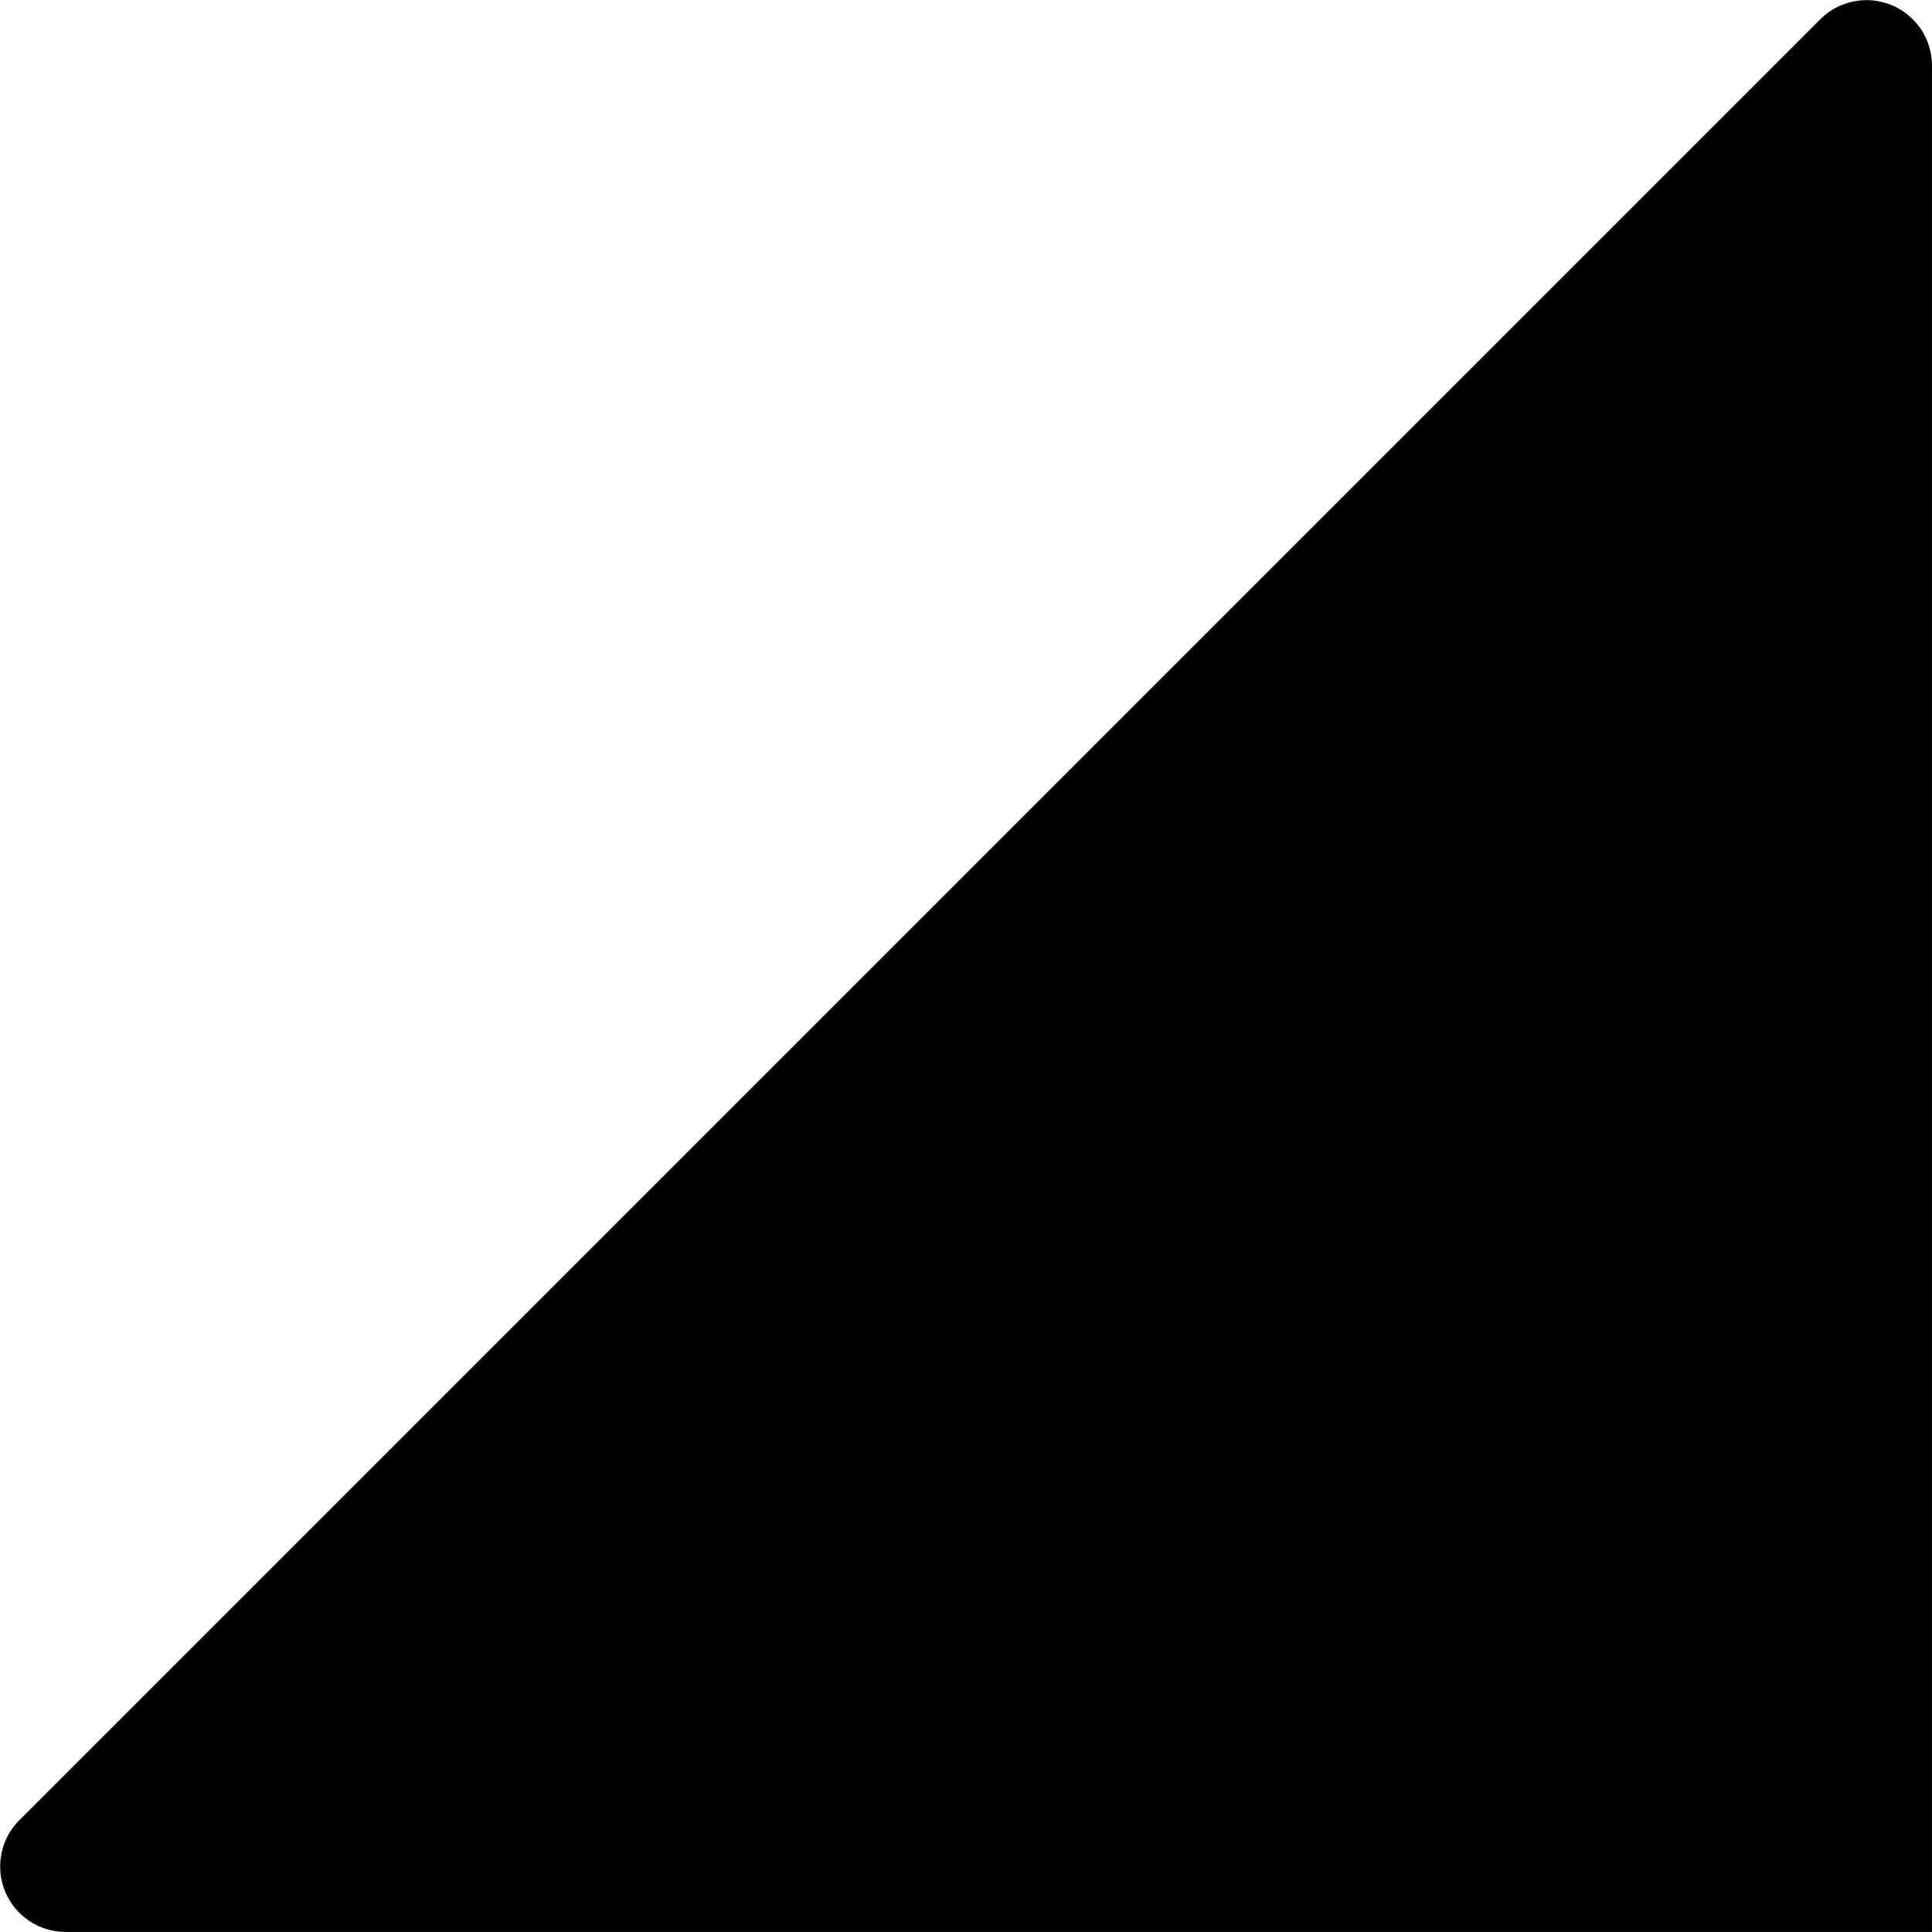
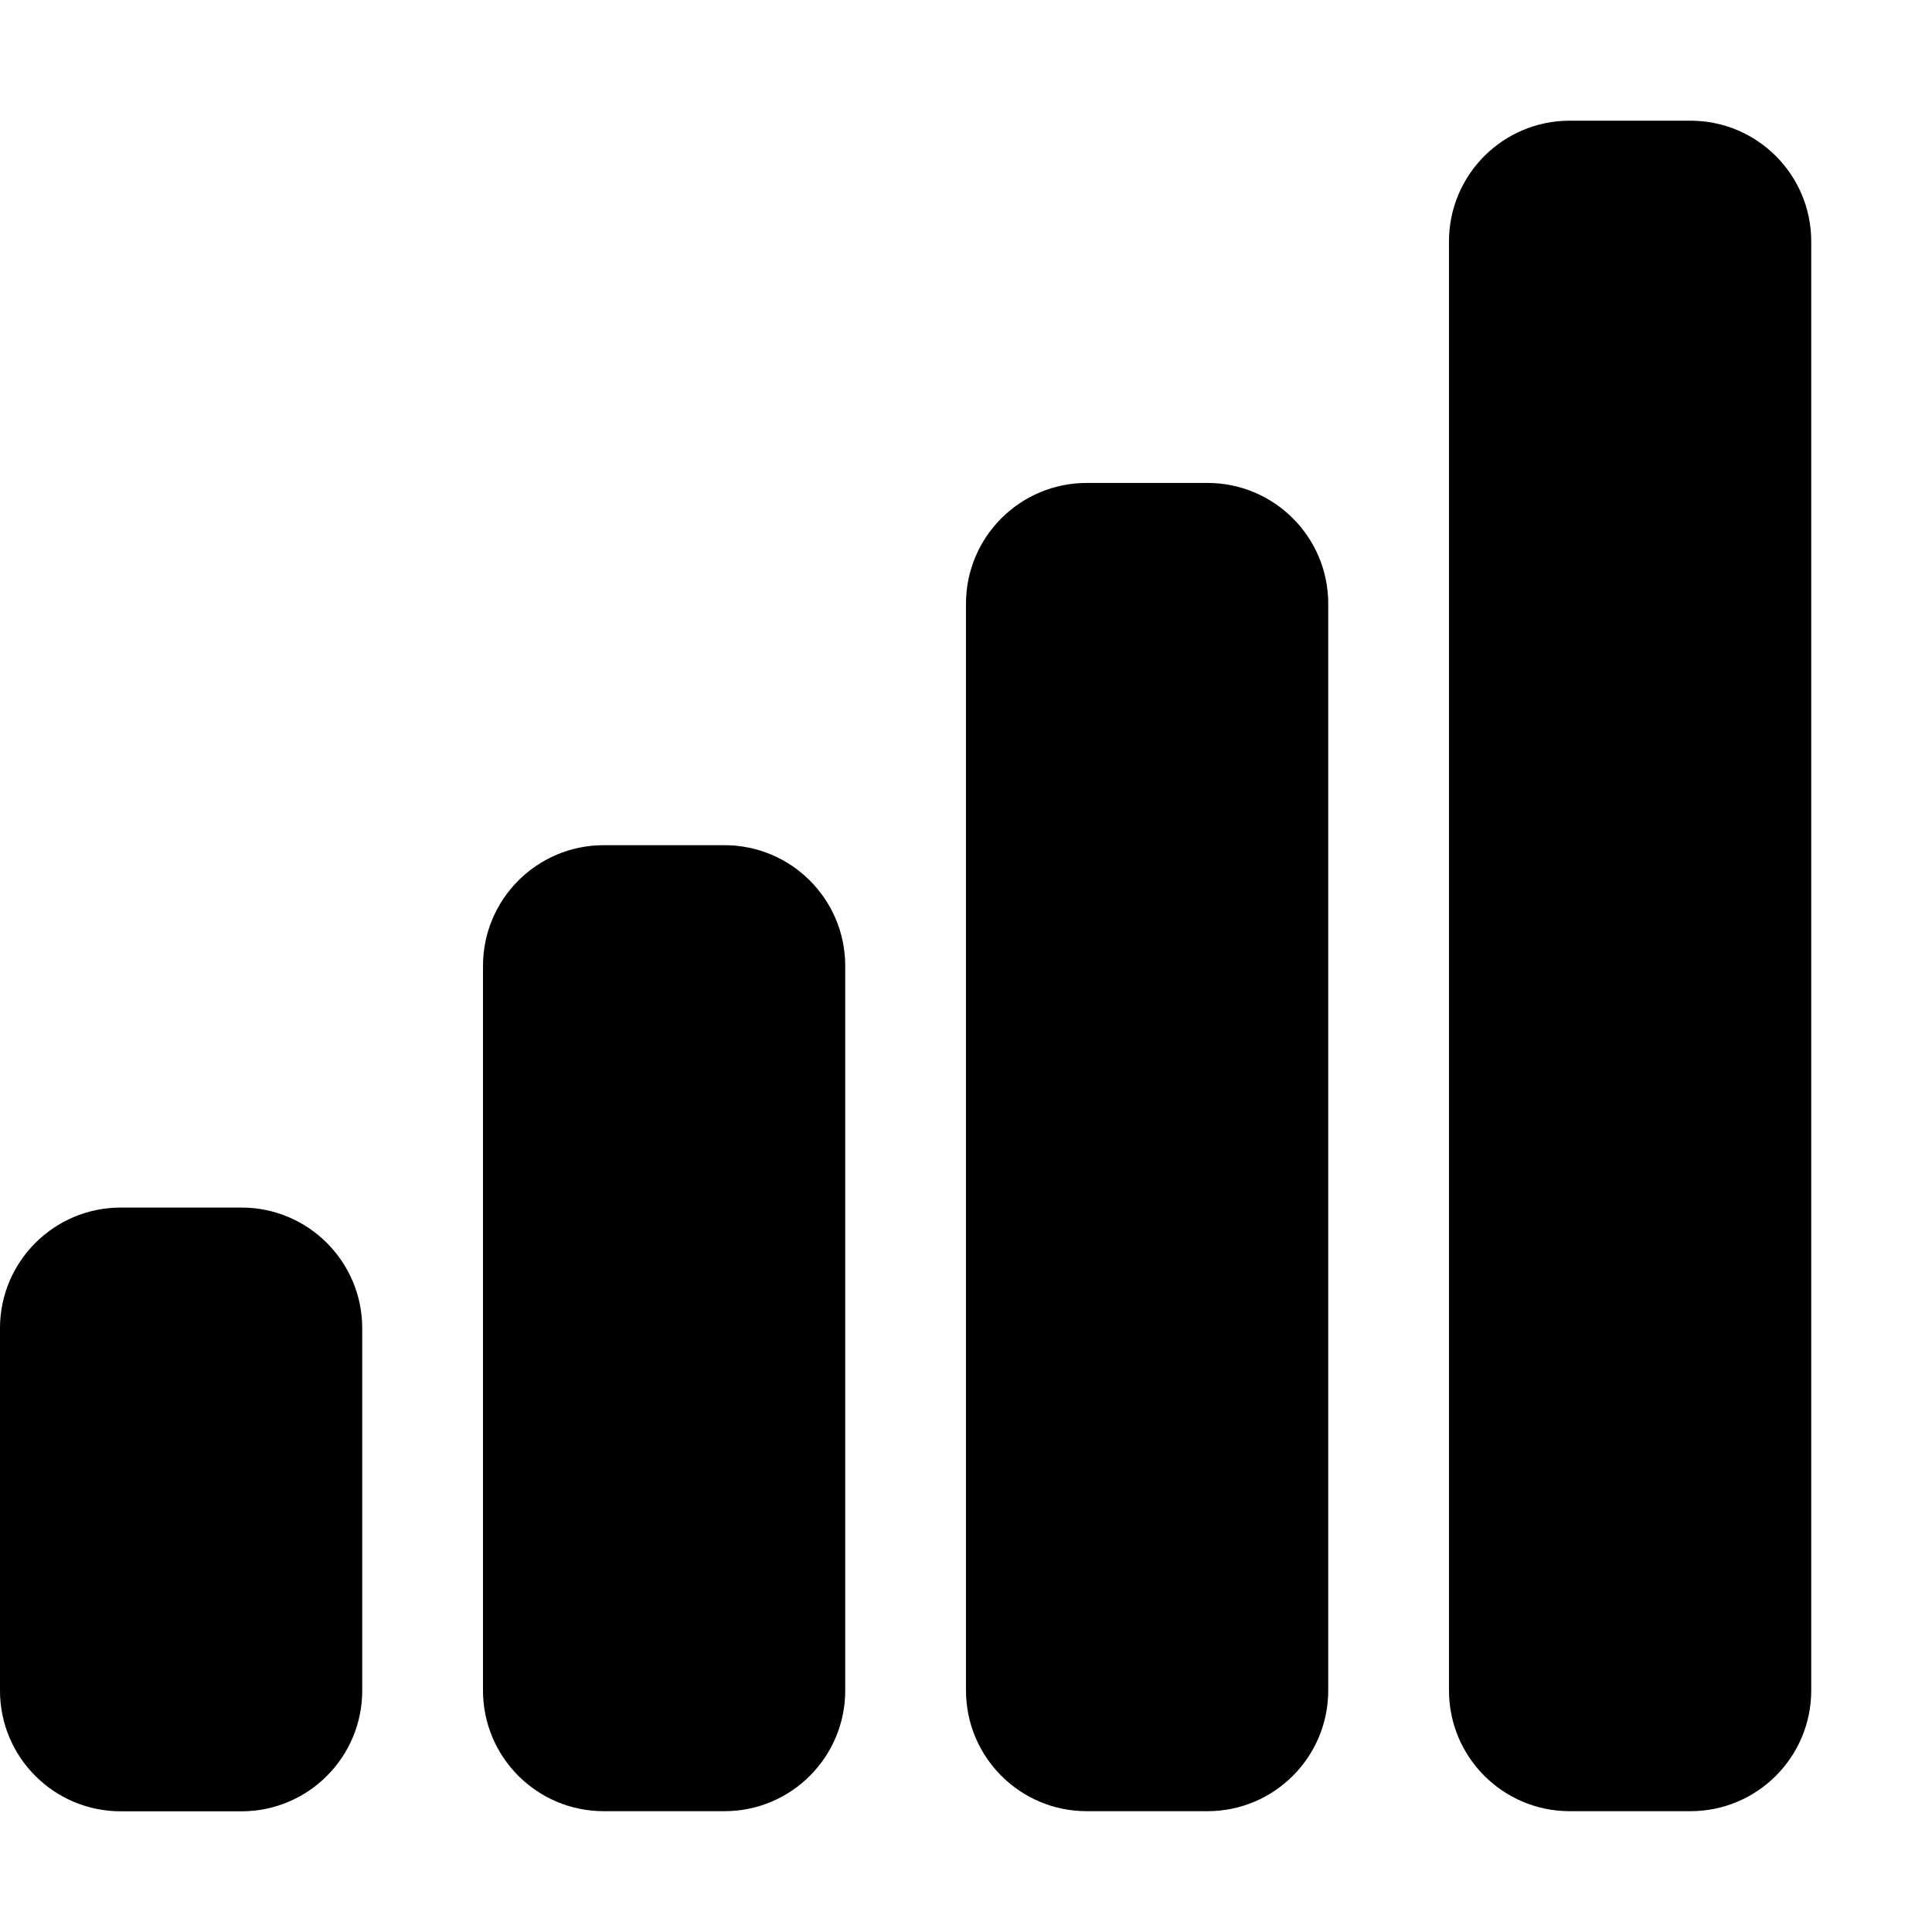
<svg xmlns="http://www.w3.org/2000/svg" xmlns:xlink="http://www.w3.org/1999/xlink" width="16" height="16" id="svg2" version="1.1">
  <defs id="defs4">
    <linearGradient id="linearGradient5306">
      <stop style="stop-color:#ffffff;stop-opacity:0.099;" offset="0" id="stop5308" />
      <stop style="stop-color:#ffffff;stop-opacity:0;" offset="1" id="stop5310" />
    </linearGradient>
    <linearGradient id="linearGradient5290">
      <stop style="stop-color:#00ffff;stop-opacity:0.098;" offset="0" id="stop5292" />
      <stop id="stop6740" offset="0.5" style="stop-color:#00ff7f;stop-opacity:0.047;" />
      <stop style="stop-color:#00ff00;stop-opacity:0;" offset="1" id="stop5294" />
    </linearGradient>
    <linearGradient id="linearGradient5188">
      <stop style="stop-color:#64b5f6;stop-opacity:0.247;" offset="0" id="stop5198" />
      <stop style="stop-color:#64b5f6;stop-opacity:0;" offset="1" id="stop5192" />
    </linearGradient>
    <linearGradient id="linearGradient3975">
      <stop style="stop-color:#ff5555;stop-opacity:1;" offset="0" id="stop3977" />
    </linearGradient>
    <linearGradient id="linearGradient3969">
      <stop style="stop-color:#87cdde;stop-opacity:1;" offset="0" id="stop3971" />
    </linearGradient>
    <filter id="filter3945" x="0" y="6" width="1.2" style="color-interpolation-filters:sRGB">
      <feDiffuseLighting id="feDiffuseLighting3947" lighting-color="#fdfdfd" surfaceScale="121.495" diffuseConstant="28.448" />
    </filter>
    <filter id="filter3979" style="color-interpolation-filters:sRGB">
      <feFlood flood-opacity="0.2" flood-color="rgb(0,0,0)" result="flood" id="feFlood3981" />
      <feComposite in="flood" in2="SourceGraphic" operator="in" result="composite1" id="feComposite3983" />
      <feGaussianBlur stdDeviation="6" result="blur" id="feGaussianBlur3985" />
      <feOffset dx="0" dy="6" result="offset" id="feOffset3987" />
      <feComposite in="SourceGraphic" in2="offset" operator="over" result="fbSourceGraphic" id="feComposite3989" />
      <feColorMatrix result="fbSourceGraphicAlpha" in="fbSourceGraphic" values="0 0 0 -1 0 0 0 0 -1 0 0 0 0 -1 0 0 0 0 1 0" id="feColorMatrix3991" />
      <feFlood id="feFlood3993" flood-opacity="0.2" flood-color="rgb(0,0,0)" result="flood" in="fbSourceGraphic" />
      <feComposite id="feComposite3995" in2="fbSourceGraphic" in="flood" operator="in" result="composite1" />
      <feGaussianBlur id="feGaussianBlur3997" stdDeviation="6" result="blur" />
      <feOffset id="feOffset3999" dx="0" dy="6" result="offset" />
      <feComposite id="feComposite4001" in2="offset" in="fbSourceGraphic" operator="over" result="composite2" />
    </filter>
    <filter style="color-interpolation-filters:sRGB" id="filter3876">
      <feFlood flood-opacity="0.2" flood-color="rgb(0,0,0)" result="flood" id="feFlood3878" />
      <feComposite in="flood" in2="SourceGraphic" operator="in" result="composite1" id="feComposite3880" />
      <feGaussianBlur stdDeviation="6" result="blur" id="feGaussianBlur3882" />
      <feOffset dx="0" dy="6" result="offset" id="feOffset3884" />
      <feComposite in="SourceGraphic" in2="offset" operator="over" result="fbSourceGraphic" id="feComposite3886" />
      <feColorMatrix result="fbSourceGraphicAlpha" in="fbSourceGraphic" values="0 0 0 -1 0 0 0 0 -1 0 0 0 0 -1 0 0 0 0 1 0" id="feColorMatrix3888" />
      <feFlood id="feFlood3890" flood-opacity="0.397" flood-color="rgb(0,0,0)" result="flood" in="fbSourceGraphic" />
      <feComposite id="feComposite3892" in2="fbSourceGraphic" in="flood" operator="in" result="composite1" />
      <feGaussianBlur id="feGaussianBlur3894" stdDeviation="19.2" result="blur" />
      <feOffset id="feOffset3896" dx="0" dy="6" result="offset" />
      <feComposite id="feComposite3898" in2="offset" in="fbSourceGraphic" operator="over" result="fbSourceGraphic" />
      <feColorMatrix result="fbSourceGraphicAlpha" in="fbSourceGraphic" values="0 0 0 -1 0 0 0 0 -1 0 0 0 0 -1 0 0 0 0 1 0" id="feColorMatrix3900" />
      <feFlood id="feFlood3902" flood-opacity="0.8" flood-color="rgb(0,0,0)" result="flood" in="fbSourceGraphic" />
      <feComposite id="feComposite3904" in2="fbSourceGraphic" in="flood" operator="in" result="composite1" />
      <feGaussianBlur id="feGaussianBlur3906" stdDeviation="19.2" result="blur" />
      <feOffset id="feOffset3908" dx="0" dy="6" result="offset" />
      <feComposite id="feComposite3910" in2="offset" in="fbSourceGraphic" operator="over" result="fbSourceGraphic" />
      <feColorMatrix result="fbSourceGraphicAlpha" in="fbSourceGraphic" values="0 0 0 -1 0 0 0 0 -1 0 0 0 0 -1 0 0 0 0 1 0" id="feColorMatrix3912" />
      <feFlood id="feFlood3914" flood-opacity="0.8" flood-color="rgb(0,0,0)" result="flood" in="fbSourceGraphic" />
      <feComposite id="feComposite3916" in2="fbSourceGraphic" in="flood" operator="in" result="composite1" />
      <feGaussianBlur id="feGaussianBlur3918" stdDeviation="26.1" result="blur" />
      <feOffset id="feOffset3920" dx="0" dy="6" result="offset" />
      <feComposite id="feComposite3922" in2="offset" in="fbSourceGraphic" operator="over" result="fbSourceGraphic" />
      <feColorMatrix result="fbSourceGraphicAlpha" in="fbSourceGraphic" values="0 0 0 -1 0 0 0 0 -1 0 0 0 0 -1 0 0 0 0 1 0" id="feColorMatrix3924" />
      <feFlood id="feFlood3926" flood-opacity="0.8" flood-color="rgb(0,0,0)" result="flood" in="fbSourceGraphic" />
      <feComposite id="feComposite3928" in2="fbSourceGraphic" in="flood" operator="in" result="composite1" />
      <feGaussianBlur id="feGaussianBlur3930" stdDeviation="35.7" result="blur" />
      <feOffset id="feOffset3932" dx="0" dy="6" result="offset" />
      <feComposite id="feComposite3934" in2="offset" in="fbSourceGraphic" operator="over" result="fbSourceGraphic" />
      <feColorMatrix result="fbSourceGraphicAlpha" in="fbSourceGraphic" values="0 0 0 -1 0 0 0 0 -1 0 0 0 0 -1 0 0 0 0 1 0" id="feColorMatrix3936" />
      <feFlood id="feFlood3938" flood-opacity="0.8" flood-color="rgb(0,0,0)" result="flood" in="fbSourceGraphic" />
      <feComposite id="feComposite3940" in2="fbSourceGraphic" in="flood" operator="in" result="composite1" />
      <feGaussianBlur id="feGaussianBlur3942" stdDeviation="6" result="blur" />
      <feOffset id="feOffset3944" dx="0" dy="6" result="offset" />
      <feComposite id="feComposite3946" in2="offset" in="fbSourceGraphic" operator="over" result="fbSourceGraphic" />
      <feColorMatrix result="fbSourceGraphicAlpha" in="fbSourceGraphic" values="0 0 0 -1 0 0 0 0 -1 0 0 0 0 -1 0 0 0 0 1 0" id="feColorMatrix3948" />
      <feFlood id="feFlood3950" flood-opacity="0.8" flood-color="rgb(0,0,0)" result="flood" in="fbSourceGraphic" />
      <feComposite id="feComposite3952" in2="fbSourceGraphic" in="flood" operator="in" result="composite1" />
      <feGaussianBlur id="feGaussianBlur3954" stdDeviation="21.7" result="blur" />
      <feOffset id="feOffset3956" dx="0" dy="6" result="offset" />
      <feComposite id="feComposite3958" in2="offset" in="fbSourceGraphic" operator="over" result="fbSourceGraphic" />
      <feColorMatrix result="fbSourceGraphicAlpha" in="fbSourceGraphic" values="0 0 0 -1 0 0 0 0 -1 0 0 0 0 -1 0 0 0 0 1 0" id="feColorMatrix3960" />
      <feFlood id="feFlood3962" flood-opacity="0.8" flood-color="rgb(0,0,0)" result="flood" in="fbSourceGraphic" />
      <feComposite id="feComposite3964" in2="fbSourceGraphic" in="flood" operator="in" result="composite1" />
      <feGaussianBlur id="feGaussianBlur3966" stdDeviation="21.7" result="blur" />
      <feOffset id="feOffset3968" dx="0" dy="1.9" result="offset" />
      <feComposite id="feComposite3970" in2="offset" in="fbSourceGraphic" operator="over" result="fbSourceGraphic" />
      <feColorMatrix result="fbSourceGraphicAlpha" in="fbSourceGraphic" values="0 0 0 -1 0 0 0 0 -1 0 0 0 0 -1 0 0 0 0 1 0" id="feColorMatrix3972" />
      <feFlood id="feFlood3974" flood-opacity="0.8" flood-color="rgb(0,0,0)" result="flood" in="fbSourceGraphic" />
      <feComposite id="feComposite3976" in2="fbSourceGraphic" in="flood" operator="in" result="composite1" />
      <feGaussianBlur id="feGaussianBlur3978" stdDeviation="21.7" result="blur" />
      <feOffset id="feOffset3980" dx="3.6" dy="1.9" result="offset" />
      <feComposite id="feComposite3982" in2="offset" in="fbSourceGraphic" operator="over" result="fbSourceGraphic" />
      <feColorMatrix result="fbSourceGraphicAlpha" in="fbSourceGraphic" values="0 0 0 -1 0 0 0 0 -1 0 0 0 0 -1 0 0 0 0 1 0" id="feColorMatrix3984" />
      <feFlood id="feFlood3986" flood-opacity="0.8" flood-color="rgb(0,0,0)" result="flood" in="fbSourceGraphic" />
      <feComposite id="feComposite3988" in2="fbSourceGraphic" in="flood" operator="in" result="composite1" />
      <feGaussianBlur id="feGaussianBlur3990" stdDeviation="21.7" result="blur" />
      <feOffset id="feOffset3992" dx="9.6" dy="1.9" result="offset" />
      <feComposite id="feComposite3994" in2="offset" in="fbSourceGraphic" operator="over" result="fbSourceGraphic" />
      <feColorMatrix result="fbSourceGraphicAlpha" in="fbSourceGraphic" values="0 0 0 -1 0 0 0 0 -1 0 0 0 0 -1 0 0 0 0 1 0" id="feColorMatrix3996" />
      <feFlood id="feFlood3998" flood-opacity="0.8" flood-color="rgb(0,0,0)" result="flood" in="fbSourceGraphic" />
      <feComposite id="feComposite4000" in2="fbSourceGraphic" in="flood" operator="in" result="composite1" />
      <feGaussianBlur id="feGaussianBlur4002" stdDeviation="21.7" result="blur" />
      <feOffset id="feOffset4004" dx="1.2" dy="1.9" result="offset" />
      <feComposite id="feComposite4006" in2="offset" in="fbSourceGraphic" operator="over" result="fbSourceGraphic" />
      <feColorMatrix result="fbSourceGraphicAlpha" in="fbSourceGraphic" values="0 0 0 -1 0 0 0 0 -1 0 0 0 0 -1 0 0 0 0 1 0" id="feColorMatrix4008" />
      <feFlood id="feFlood4010" flood-opacity="0.8" flood-color="rgb(0,0,0)" result="flood" in="fbSourceGraphic" />
      <feComposite id="feComposite4012" in2="fbSourceGraphic" in="flood" operator="in" result="composite1" />
      <feGaussianBlur id="feGaussianBlur4014" stdDeviation="21.7" result="blur" />
      <feOffset id="feOffset4016" dx="-1.4" dy="1.9" result="offset" />
      <feComposite id="feComposite4018" in2="offset" in="fbSourceGraphic" operator="over" result="fbSourceGraphic" />
      <feColorMatrix result="fbSourceGraphicAlpha" in="fbSourceGraphic" values="0 0 0 -1 0 0 0 0 -1 0 0 0 0 -1 0 0 0 0 1 0" id="feColorMatrix4020" />
      <feFlood id="feFlood4022" flood-opacity="0.8" flood-color="rgb(0,0,0)" result="flood" in="fbSourceGraphic" />
      <feComposite id="feComposite4024" in2="fbSourceGraphic" in="flood" operator="in" result="composite1" />
      <feGaussianBlur id="feGaussianBlur4026" stdDeviation="21.7" result="blur" />
      <feOffset id="feOffset4028" dx="0.3" dy="1.9" result="offset" />
      <feComposite id="feComposite4030" in2="offset" in="fbSourceGraphic" operator="over" result="fbSourceGraphic" />
      <feColorMatrix result="fbSourceGraphicAlpha" in="fbSourceGraphic" values="0 0 0 -1 0 0 0 0 -1 0 0 0 0 -1 0 0 0 0 1 0" id="feColorMatrix4032" />
      <feFlood id="feFlood4034" flood-opacity="0.8" flood-color="rgb(0,0,0)" result="flood" in="fbSourceGraphic" />
      <feComposite id="feComposite4036" in2="fbSourceGraphic" in="flood" operator="in" result="composite1" />
      <feGaussianBlur id="feGaussianBlur4038" stdDeviation="21.7" result="blur" />
      <feOffset id="feOffset4040" dx="-8.04912e-16" dy="1.9" result="offset" />
      <feComposite id="feComposite4042" in2="offset" in="fbSourceGraphic" operator="over" result="fbSourceGraphic" />
      <feColorMatrix result="fbSourceGraphicAlpha" in="fbSourceGraphic" values="0 0 0 -1 0 0 0 0 -1 0 0 0 0 -1 0 0 0 0 1 0" id="feColorMatrix4044" />
      <feFlood id="feFlood4046" flood-opacity="0.8" flood-color="rgb(0,0,0)" result="flood" in="fbSourceGraphic" />
      <feComposite id="feComposite4048" in2="fbSourceGraphic" in="flood" operator="in" result="composite1" />
      <feGaussianBlur id="feGaussianBlur4050" stdDeviation="21.7" result="blur" />
      <feOffset id="feOffset4052" dx="-8.04912e-16" dy="3.6" result="offset" />
      <feComposite id="feComposite4054" in2="offset" in="fbSourceGraphic" operator="over" result="fbSourceGraphic" />
      <feColorMatrix result="fbSourceGraphicAlpha" in="fbSourceGraphic" values="0 0 0 -1 0 0 0 0 -1 0 0 0 0 -1 0 0 0 0 1 0" id="feColorMatrix4056" />
      <feFlood id="feFlood4058" flood-opacity="0.8" flood-color="rgb(0,0,0)" result="flood" in="fbSourceGraphic" />
      <feComposite id="feComposite4060" in2="fbSourceGraphic" in="flood" operator="in" result="composite1" />
      <feGaussianBlur id="feGaussianBlur4062" stdDeviation="6" result="blur" />
      <feOffset id="feOffset4064" dx="-8.04912e-16" dy="3.6" result="offset" />
      <feComposite id="feComposite4066" in2="offset" in="fbSourceGraphic" operator="over" result="fbSourceGraphic" />
      <feColorMatrix result="fbSourceGraphicAlpha" in="fbSourceGraphic" values="0 0 0 -1 0 0 0 0 -1 0 0 0 0 -1 0 0 0 0 1 0" id="feColorMatrix4080" />
      <feFlood id="feFlood4082" flood-opacity="0.8" flood-color="rgb(0,0,0)" result="flood" in="fbSourceGraphic" />
      <feComposite id="feComposite4084" in2="fbSourceGraphic" in="flood" operator="in" result="composite1" />
      <feGaussianBlur id="feGaussianBlur4086" stdDeviation="6" result="blur" />
      <feOffset id="feOffset4088" dx="-8.04912e-16" dy="3.6" result="offset" />
      <feComposite id="feComposite4090" in2="offset" in="fbSourceGraphic" operator="over" result="fbSourceGraphic" />
      <feColorMatrix result="fbSourceGraphicAlpha" in="fbSourceGraphic" values="0 0 0 -1 0 0 0 0 -1 0 0 0 0 -1 0 0 0 0 1 0" id="feColorMatrix4092" />
      <feFlood id="feFlood4094" flood-opacity="0.8" flood-color="rgb(0,0,0)" result="flood" in="fbSourceGraphic" />
      <feComposite id="feComposite4096" in2="fbSourceGraphic" in="flood" operator="in" result="composite1" />
      <feGaussianBlur id="feGaussianBlur4098" stdDeviation="6" result="blur" />
      <feOffset id="feOffset4100" dx="-8.04912e-16" dy="7.7" result="offset" />
      <feComposite id="feComposite4102" in2="offset" in="fbSourceGraphic" operator="over" result="fbSourceGraphic" />
      <feColorMatrix result="fbSourceGraphicAlpha" in="fbSourceGraphic" values="0 0 0 -1 0 0 0 0 -1 0 0 0 0 -1 0 0 0 0 1 0" id="feColorMatrix4104" />
      <feFlood id="feFlood4106" flood-opacity="0.8" flood-color="rgb(0,0,0)" result="flood" in="fbSourceGraphic" />
      <feComposite id="feComposite4108" in2="fbSourceGraphic" in="flood" operator="in" result="composite1" />
      <feGaussianBlur id="feGaussianBlur4110" stdDeviation="6" result="blur" />
      <feOffset id="feOffset4112" dx="-8.04912e-16" dy="11.6" result="offset" />
      <feComposite id="feComposite4114" in2="offset" in="fbSourceGraphic" operator="over" result="fbSourceGraphic" />
      <feColorMatrix result="fbSourceGraphicAlpha" in="fbSourceGraphic" values="0 0 0 -1 0 0 0 0 -1 0 0 0 0 -1 0 0 0 0 1 0" id="feColorMatrix4116" />
      <feFlood id="feFlood4118" flood-opacity="0.5" flood-color="rgb(0,0,0)" result="flood" in="fbSourceGraphic" />
      <feComposite id="feComposite4120" in2="fbSourceGraphic" in="flood" operator="in" result="composite1" />
      <feGaussianBlur id="feGaussianBlur4122" stdDeviation="6" result="blur" />
      <feOffset id="feOffset4124" dx="-8.04912e-16" dy="11.6" result="offset" />
      <feComposite id="feComposite4126" in2="offset" in="fbSourceGraphic" operator="over" result="fbSourceGraphic" />
      <feColorMatrix result="fbSourceGraphicAlpha" in="fbSourceGraphic" values="0 0 0 -1 0 0 0 0 -1 0 0 0 0 -1 0 0 0 0 1 0" id="feColorMatrix4128" />
      <feFlood id="feFlood4130" flood-opacity="0.3" flood-color="rgb(0,0,0)" result="flood" in="fbSourceGraphic" />
      <feComposite id="feComposite4132" in2="fbSourceGraphic" in="flood" operator="in" result="composite1" />
      <feGaussianBlur id="feGaussianBlur4134" stdDeviation="6" result="blur" />
      <feOffset id="feOffset4136" dx="-8.04912e-16" dy="11.6" result="offset" />
      <feComposite id="feComposite4138" in2="offset" in="fbSourceGraphic" operator="over" result="fbSourceGraphic" />
      <feColorMatrix result="fbSourceGraphicAlpha" in="fbSourceGraphic" values="0 0 0 -1 0 0 0 0 -1 0 0 0 0 -1 0 0 0 0 1 0" id="feColorMatrix4140" />
      <feFlood id="feFlood4142" flood-opacity="0.2" flood-color="rgb(0,0,0)" result="flood" in="fbSourceGraphic" />
      <feComposite id="feComposite4144" in2="fbSourceGraphic" in="flood" operator="in" result="composite1" />
      <feGaussianBlur id="feGaussianBlur4146" stdDeviation="6" result="blur" />
      <feOffset id="feOffset4148" dx="-8.04912e-16" dy="11.6" result="offset" />
      <feComposite id="feComposite4150" in2="offset" in="fbSourceGraphic" operator="over" result="fbSourceGraphic" />
      <feColorMatrix result="fbSourceGraphicAlpha" in="fbSourceGraphic" values="0 0 0 -1 0 0 0 0 -1 0 0 0 0 -1 0 0 0 0 1 0" id="feColorMatrix4152" />
      <feFlood id="feFlood4154" flood-opacity="0.2" flood-color="rgb(0,0,0)" result="flood" in="fbSourceGraphic" />
      <feComposite id="feComposite4156" in2="fbSourceGraphic" in="flood" operator="in" result="composite1" />
      <feGaussianBlur id="feGaussianBlur4158" stdDeviation="6" result="blur" />
      <feOffset id="feOffset4160" dx="-8.04912e-16" dy="11.6" result="offset" />
      <feComposite id="feComposite4162" in2="offset" in="fbSourceGraphic" operator="over" result="fbSourceGraphic" />
      <feColorMatrix result="fbSourceGraphicAlpha" in="fbSourceGraphic" values="0 0 0 -1 0 0 0 0 -1 0 0 0 0 -1 0 0 0 0 1 0" id="feColorMatrix4164" />
      <feFlood id="feFlood4166" flood-opacity="0.2" flood-color="rgb(0,0,0)" result="flood" in="fbSourceGraphic" />
      <feComposite id="feComposite4168" in2="fbSourceGraphic" in="flood" operator="in" result="composite1" />
      <feGaussianBlur id="feGaussianBlur4170" stdDeviation="6" result="blur" />
      <feOffset id="feOffset4172" dx="-8.04912e-16" dy="6" result="offset" />
      <feComposite id="feComposite4174" in2="offset" in="fbSourceGraphic" operator="over" result="composite2" />
    </filter>
    <filter id="filter4522" style="color-interpolation-filters:sRGB">
      <feGaussianBlur stdDeviation="3" id="feGaussianBlur4524" />
      <feColorMatrix result="fbSourceGraphic" values="1 0 0 0 0 0 1 0 0 0 0 0 1 0 0 0 0 0 6 -2.5 " id="feColorMatrix4526" />
    </filter>
    <filter id="filter4576" style="color-interpolation-filters:sRGB">
      <feGaussianBlur stdDeviation="3" id="feGaussianBlur4578" />
      <feColorMatrix result="fbSourceGraphic" values="1 0 0 0 0 0 1 0 0 0 0 0 1 0 0 0 0 0 6 -2.5 " id="feColorMatrix4580" />
    </filter>
    <filter id="filter4576-0" style="color-interpolation-filters:sRGB">
      <feGaussianBlur stdDeviation="3" id="feGaussianBlur4578-8" />
      <feColorMatrix result="fbSourceGraphic" values="1 0 0 0 0 0 1 0 0 0 0 0 1 0 0 0 0 0 6 -2.5 " id="feColorMatrix4580-0" />
    </filter>
    <filter id="filter4576-0-0" style="color-interpolation-filters:sRGB">
      <feGaussianBlur stdDeviation="3" id="feGaussianBlur4578-8-5" />
      <feColorMatrix result="fbSourceGraphic" values="1 0 0 0 0 0 1 0 0 0 0 0 1 0 0 0 0 0 6 -2.5 " id="feColorMatrix4580-0-2" />
    </filter>
    <filter id="filter4576-0-0-4" style="color-interpolation-filters:sRGB">
      <feGaussianBlur stdDeviation="3" id="feGaussianBlur4578-8-5-2" />
      <feColorMatrix result="fbSourceGraphic" values="1 0 0 0 0 0 1 0 0 0 0 0 1 0 0 0 0 0 6 -2.5 " id="feColorMatrix4580-0-2-7" />
    </filter>
    <radialGradient xlink:href="#linearGradient5306" id="radialGradient5296" cx="9" cy="1032.112" fx="9" fy="1032.112" r="10.125" gradientUnits="userSpaceOnUse" gradientTransform="matrix(1.944444,0,0,1.944447,-13.5625,-977.5881)" />
    <linearGradient xlink:href="#linearGradient5306" id="linearGradient5312" x1="-15.75" y1="1029.3" x2="23.625" y2="1029.3" gradientUnits="userSpaceOnUse" />
    <linearGradient id="linearGradient3783-1">
      <stop id="stop3785-2" offset="0" style="stop-color:#1e94d3;stop-opacity:1;" />
      <stop style="stop-color:#1e94d3;stop-opacity:1;" offset="1" id="stop3803-6" />
    </linearGradient>
    <linearGradient gradientUnits="userSpaceOnUse" y2="50" x2="30" y1="90" x1="-10" id="linearGradient3827-7" xlink:href="#linearGradient3783-1" />
    <linearGradient gradientUnits="userSpaceOnUse" y2="50" x2="30" y1="90" x1="-10" id="linearGradient3827" xlink:href="#linearGradient3783" />
    <linearGradient id="linearGradient3783">
      <stop id="stop3785" offset="0" style="stop-color:#1e94d3;stop-opacity:1;" />
      <stop style="stop-color:#1e94d3;stop-opacity:1;" offset="1" id="stop3803" />
    </linearGradient>
    <linearGradient id="linearGradient3821">
      <stop id="stop3823" offset="0" style="stop-color:#37aee2;stop-opacity:1;" />
      <stop id="stop3825" offset="1" style="stop-color:#1e96c8;stop-opacity:1;" />
    </linearGradient>
    <linearGradient id="linearGradient3829">
      <stop style="stop-color:#1f96d4;stop-opacity:1;" offset="0" id="stop3831" />
      <stop style="stop-color:#37aee2;stop-opacity:1;" offset="1" id="stop3833" />
    </linearGradient>
    <linearGradient id="linearGradient3877">
      <stop id="stop3879" offset="0" style="stop-color:#eff7fc;stop-opacity:1;" />
      <stop id="stop3881" offset="1" style="stop-color:#ffffff;stop-opacity:1;" />
    </linearGradient>
    <linearGradient id="linearGradient3689">
      <stop id="stop3691" offset="0" style="stop-color:#f68000;stop-opacity:1;" />
      <stop id="stop3693" offset="1" style="stop-color:#fd9800;stop-opacity:1;" />
    </linearGradient>
    <linearGradient id="linearGradient3675">
      <stop id="stop3677" offset="0" style="stop-color:#ffb900;stop-opacity:1;" />
      <stop id="stop3679" offset="1" style="stop-color:#ffd76b;stop-opacity:1;" />
    </linearGradient>
    <linearGradient y2="463.262" x2="412.23" y1="461.921" x1="-113.893" gradientUnits="userSpaceOnUse" id="linearGradient3840" xlink:href="#linearGradient3675" />
    <linearGradient id="linearGradient3634">
      <stop style="stop-color:#7a8288;stop-opacity:1;" offset="0" id="stop3636" />
      <stop id="stop3638" offset="0.076" style="stop-color:#9fa3a7;stop-opacity:1;" />
      <stop style="stop-color:#7d858b;stop-opacity:1;" offset="1" id="stop3640" />
    </linearGradient>
    <linearGradient y2="12.703" x2="151.346" y1="-0.642" x1="107.209" gradientTransform="matrix(0.2822222,0,0,0.2822222,-0.1398399,-0.01181449)" gradientUnits="userSpaceOnUse" id="linearGradient3838" xlink:href="#linearGradient3634" />
    <linearGradient id="linearGradient3712">
      <stop id="stop3714" offset="0" style="stop-color:#a1abb2;stop-opacity:1;" />
      <stop style="stop-color:#eaeced;stop-opacity:1;" offset="0.148" id="stop3720" />
      <stop id="stop3716" offset="1" style="stop-color:#c6ccd0;stop-opacity:1;" />
    </linearGradient>
    <linearGradient y2="27.389" x2="164.759" y1="12.641" x1="104.886" gradientUnits="userSpaceOnUse" id="linearGradient3836" xlink:href="#linearGradient3712" />
    <linearGradient id="linearGradient3702">
      <stop id="stop3704" offset="0" style="stop-color:#7a8288;stop-opacity:1;" />
      <stop style="stop-color:#9fa3a7;stop-opacity:1;" offset="0.529" id="stop3710" />
      <stop id="stop3706" offset="1" style="stop-color:#7d858b;stop-opacity:1;" />
    </linearGradient>
    <linearGradient y2="268.415" x2="334.031" y1="252.484" x1="18.875" gradientUnits="userSpaceOnUse" id="linearGradient3834" xlink:href="#linearGradient3702" />
    <linearGradient id="linearGradient3626">
      <stop style="stop-color:#a1abb2;stop-opacity:1;" offset="0" id="stop3628" />
      <stop id="stop3630" offset="0.083" style="stop-color:#eaeced;stop-opacity:1;" />
      <stop style="stop-color:#c6ccd0;stop-opacity:1;" offset="1" id="stop3632" />
    </linearGradient>
    <linearGradient y2="290.7" x2="278.432" y1="228.6" x1="44.104" gradientUnits="userSpaceOnUse" id="linearGradient3832" xlink:href="#linearGradient3626" />
    <linearGradient id="linearGradient3646">
      <stop id="stop3648" offset="0" style="stop-color:#f48200;stop-opacity:0;" />
      <stop style="stop-color:#f48200;stop-opacity:0.728;" offset="0.589" id="stop3654" />
      <stop id="stop3658" offset="0.816" style="stop-color:#cc5f00;stop-opacity:1;" />
      <stop id="stop3650" offset="1" style="stop-color:#a43d00;stop-opacity:1;" />
    </linearGradient>
    <linearGradient y2="55.356" x2="261.622" y1="70.105" x1="115.202" gradientUnits="userSpaceOnUse" id="linearGradient3830" xlink:href="#linearGradient3646" />
    <linearGradient id="linearGradient3668">
      <stop style="stop-color:#9b4400;stop-opacity:1;" offset="0" id="stop3670" />
      <stop style="stop-color:#e56300;stop-opacity:1;" offset="1" id="stop3672" />
    </linearGradient>
    <linearGradient y2="108.988" x2="93.522" y1="102.284" x1="64.751" gradientUnits="userSpaceOnUse" id="linearGradient3828" xlink:href="#linearGradient3668" />
    <linearGradient id="linearGradient3649">
      <stop id="stop3651" offset="0" style="stop-color:#e26400;stop-opacity:1;" />
      <stop id="stop3653" offset="1" style="stop-color:#ffb900;stop-opacity:1;" />
    </linearGradient>
    <linearGradient y2="125.316" x2="44.376" y1="100.342" x1="40.775" gradientTransform="matrix(1,0,0,1.020233,0,-1.423461)" gradientUnits="userSpaceOnUse" id="linearGradient3826" xlink:href="#linearGradient3649" />
    <linearGradient id="linearGradient3689-2">
      <stop id="stop3691-2" offset="0" style="stop-color:#f68000;stop-opacity:1;" />
      <stop id="stop3693-3" offset="1" style="stop-color:#fd9800;stop-opacity:1;" />
    </linearGradient>
    <linearGradient id="linearGradient3675-8">
      <stop id="stop3677-4" offset="0" style="stop-color:#ffb900;stop-opacity:1;" />
      <stop id="stop3679-7" offset="1" style="stop-color:#ffd76b;stop-opacity:1;" />
    </linearGradient>
    <linearGradient y2="463.262" x2="412.23" y1="461.921" x1="-113.893" gradientUnits="userSpaceOnUse" id="linearGradient3840-4" xlink:href="#linearGradient3675-8" />
    <linearGradient id="linearGradient3634-7">
      <stop style="stop-color:#7a8288;stop-opacity:1;" offset="0" id="stop3636-4" />
      <stop id="stop3638-6" offset="0.076" style="stop-color:#9fa3a7;stop-opacity:1;" />
      <stop style="stop-color:#7d858b;stop-opacity:1;" offset="1" id="stop3640-9" />
    </linearGradient>
    <linearGradient y2="12.703" x2="151.346" y1="-0.642" x1="107.209" gradientTransform="matrix(0.2822222,0,0,0.2822222,-0.1398399,-0.01181449)" gradientUnits="userSpaceOnUse" id="linearGradient3838-1" xlink:href="#linearGradient3634-7" />
    <linearGradient id="linearGradient3712-7">
      <stop id="stop3714-7" offset="0" style="stop-color:#a1abb2;stop-opacity:1;" />
      <stop style="stop-color:#eaeced;stop-opacity:1;" offset="0.148" id="stop3720-2" />
      <stop id="stop3716-3" offset="1" style="stop-color:#c6ccd0;stop-opacity:1;" />
    </linearGradient>
    <linearGradient y2="27.389" x2="164.759" y1="12.641" x1="104.886" gradientUnits="userSpaceOnUse" id="linearGradient3836-7" xlink:href="#linearGradient3712-7" />
    <linearGradient id="linearGradient3702-3">
      <stop id="stop3704-5" offset="0" style="stop-color:#7a8288;stop-opacity:1;" />
      <stop style="stop-color:#9fa3a7;stop-opacity:1;" offset="0.529" id="stop3710-4" />
      <stop id="stop3706-4" offset="1" style="stop-color:#7d858b;stop-opacity:1;" />
    </linearGradient>
    <linearGradient y2="268.415" x2="334.031" y1="252.484" x1="18.875" gradientUnits="userSpaceOnUse" id="linearGradient3834-9" xlink:href="#linearGradient3702-3" />
    <linearGradient id="linearGradient3626-6">
      <stop style="stop-color:#a1abb2;stop-opacity:1;" offset="0" id="stop3628-0" />
      <stop id="stop3630-5" offset="0.083" style="stop-color:#eaeced;stop-opacity:1;" />
      <stop style="stop-color:#c6ccd0;stop-opacity:1;" offset="1" id="stop3632-7" />
    </linearGradient>
    <linearGradient y2="290.7" x2="278.432" y1="228.6" x1="44.104" gradientUnits="userSpaceOnUse" id="linearGradient3832-3" xlink:href="#linearGradient3626-6" />
    <linearGradient id="linearGradient3646-6">
      <stop id="stop3648-6" offset="0" style="stop-color:#f48200;stop-opacity:0;" />
      <stop style="stop-color:#f48200;stop-opacity:0.728;" offset="0.589" id="stop3654-6" />
      <stop id="stop3658-4" offset="0.816" style="stop-color:#cc5f00;stop-opacity:1;" />
      <stop id="stop3650-0" offset="1" style="stop-color:#a43d00;stop-opacity:1;" />
    </linearGradient>
    <linearGradient y2="55.356" x2="261.622" y1="70.105" x1="115.202" gradientUnits="userSpaceOnUse" id="linearGradient3830-6" xlink:href="#linearGradient3646-6" />
    <linearGradient id="linearGradient3668-5">
      <stop style="stop-color:#9b4400;stop-opacity:1;" offset="0" id="stop3670-3" />
      <stop style="stop-color:#e56300;stop-opacity:1;" offset="1" id="stop3672-2" />
    </linearGradient>
    <linearGradient y2="108.988" x2="93.522" y1="102.284" x1="64.751" gradientUnits="userSpaceOnUse" id="linearGradient3828-1" xlink:href="#linearGradient3668-5" />
    <linearGradient id="linearGradient3649-3">
      <stop id="stop3651-9" offset="0" style="stop-color:#e26400;stop-opacity:1;" />
      <stop id="stop3653-7" offset="1" style="stop-color:#ffb900;stop-opacity:1;" />
    </linearGradient>
    <linearGradient y2="125.316" x2="44.376" y1="100.342" x1="40.775" gradientTransform="matrix(1,0,0,1.020233,0,-1.423461)" gradientUnits="userSpaceOnUse" id="linearGradient3826-1" xlink:href="#linearGradient3649-3" />
    <linearGradient id="linearGradient2460" y2="44.984" gradientUnits="userSpaceOnUse" x2="19.36" y1="21.031" x1="19.245">
      <stop id="stop3602" style="stop-color:#fafafa;stop-opacity:1;" offset="0" />
      <stop id="stop3604" style="stop-color:#f0f0f0;stop-opacity:1;" offset="1" />
    </linearGradient>
    <linearGradient xlink:href="#linearGradient2460" id="linearGradient3157" gradientUnits="userSpaceOnUse" gradientTransform="matrix(12.10256,0,0,12.10256,-34.46825,-46.18711)" x1="18.93" y1="6.295" x2="19.36" y2="36.644" />
    <linearGradient id="linearGradient5479-2">
      <stop id="stop5481-7" offset="0" style="stop-color:#be5300;stop-opacity:1;" />
      <stop style="stop-color:#f07300;stop-opacity:1" offset="0.763" id="stop5483-4" />
      <stop id="stop5485-2" offset="1" style="stop-color:#e67700;stop-opacity:1;" />
    </linearGradient>
    <linearGradient y2="134.644" x2="128.507" y1="101.118" x1="4.11" gradientTransform="matrix(1.235159,0,0,1.235159,262.2571,326.9873)" gradientUnits="userSpaceOnUse" id="linearGradient3900" xlink:href="#linearGradient5479-2" />
    <linearGradient id="linearGradient5479-6">
      <stop style="stop-color:#be5300;stop-opacity:1;" offset="0" id="stop5481-6" />
      <stop id="stop5483-0" offset="0.763" style="stop-color:#f07300;stop-opacity:1" />
      <stop style="stop-color:#e67700;stop-opacity:1;" offset="1" id="stop5485-5" />
    </linearGradient>
    <linearGradient xlink:href="#linearGradient5479-6" id="linearGradient5467-1" gradientUnits="userSpaceOnUse" gradientTransform="matrix(1.235159,0,0,1.235159,262.2571,326.9873)" x1="4.11" y1="101.118" x2="128.507" y2="134.644" />
    <linearGradient id="linearGradient5447">
      <stop id="stop5451" offset="0" style="stop-color:#e66e00;stop-opacity:1;" />
      <stop style="stop-color:#e67700;stop-opacity:1;" offset="1" id="stop5453" />
    </linearGradient>
    <linearGradient id="linearGradient5479">
      <stop style="stop-color:#be5300;stop-opacity:1;" offset="0" id="stop5481" />
      <stop id="stop5483" offset="0.763" style="stop-color:#f07300;stop-opacity:1" />
      <stop style="stop-color:#e67700;stop-opacity:1;" offset="1" id="stop5485" />
    </linearGradient>
    <linearGradient xlink:href="#linearGradient5479" id="linearGradient5467" gradientUnits="userSpaceOnUse" gradientTransform="matrix(1.235159,0,0,1.235159,262.2571,326.9873)" x1="4.11" y1="101.118" x2="128.507" y2="134.644" />
    <linearGradient gradientTransform="matrix(1.005865,0,0,0.994169,100,0)" gradientUnits="userSpaceOnUse" id="linearGradient3416" y2="7.017" x2="45.448" y1="92.54" x1="45.448">
      <stop offset="0" style="stop-color:#000000;stop-opacity:1" id="stop3418" />
      <stop offset="1" style="stop-color:#000000;stop-opacity:0.588" id="stop3420" />
    </linearGradient>
    <linearGradient xlink:href="#ButtonShadow-0-1-1-5" id="linearGradient5342" gradientUnits="userSpaceOnUse" gradientTransform="matrix(1.007415,0,0,1.007415,-810.4888,593.1369)" x1="1012.513" y1="484.417" x2="1006.808" y2="20.626" />
    <linearGradient gradientTransform="matrix(1.005865,0,0,0.994169,100,0)" gradientUnits="userSpaceOnUse" id="linearGradient3409" y2="7.017" x2="45.448" y1="92.54" x1="45.448">
      <stop offset="0" style="stop-color:#000000;stop-opacity:1" id="stop3411" />
      <stop offset="1" style="stop-color:#000000;stop-opacity:0.588" id="stop3413" />
    </linearGradient>
    <linearGradient gradientTransform="matrix(1.005865,0,0,0.994169,100,0)" gradientUnits="userSpaceOnUse" id="linearGradient3402" y2="7.017" x2="45.448" y1="92.54" x1="45.448">
      <stop offset="0" style="stop-color:#000000;stop-opacity:1" id="stop3404" />
      <stop offset="1" style="stop-color:#000000;stop-opacity:0.588" id="stop3406" />
    </linearGradient>
    <linearGradient gradientTransform="matrix(1.005865,0,0,0.994169,100,0)" gradientUnits="userSpaceOnUse" id="linearGradient3395" y2="7.017" x2="45.448" y1="92.54" x1="45.448">
      <stop offset="0" style="stop-color:#000000;stop-opacity:1" id="stop3397" />
      <stop offset="1" style="stop-color:#000000;stop-opacity:0.588" id="stop3399" />
    </linearGradient>
    <linearGradient gradientTransform="matrix(1.005865,0,0,0.994169,100,0)" gradientUnits="userSpaceOnUse" id="ButtonShadow-0-1-1-5" y2="7.017" x2="45.448" y1="92.54" x1="45.448">
      <stop offset="0" style="stop-color:#000000;stop-opacity:1" id="stop3750-8-9-3-6" />
      <stop offset="1" style="stop-color:#000000;stop-opacity:0.588" id="stop3752-5-6-4-2" />
    </linearGradient>
    <linearGradient id="linearGradient4046">
      <stop offset="0" style="stop-color:#000000;stop-opacity:1;" id="stop4048" />
      <stop offset="1" style="stop-color:#ffffff;stop-opacity:0.2" id="stop4050" />
    </linearGradient>
    <linearGradient id="linearGradient3737">
      <stop offset="0" style="stop-color:#ffffff;stop-opacity:1" id="stop3739" />
      <stop offset="1" style="stop-color:#ffffff;stop-opacity:0" id="stop3741" />
    </linearGradient>
    <linearGradient id="linearGradient4487">
      <stop offset="0" style="stop-color:#000000;stop-opacity:1" id="stop4489" />
      <stop offset="1" style="stop-color:#000000;stop-opacity:0" id="stop4491" />
    </linearGradient>
    <linearGradient y2="251.661" x2="1011.953" y1="476.26" x1="1016.104" gradientTransform="translate(-146.2203,369.0885)" gradientUnits="userSpaceOnUse" id="linearGradient4082" xlink:href="#linearGradient4487" />
    <linearGradient xlink:href="#SVGID_2_" id="linearGradient3803" x1="259.994" y1="44" x2="259.994" y2="464" gradientUnits="userSpaceOnUse" />
    <linearGradient y2="217.459" x2="200.051" y1="185.074" x1="200.051" gradientTransform="matrix(9.257474,0,0,9.257474,-1595.928,-1607.211)" gradientUnits="userSpaceOnUse" id="linearGradient3017" xlink:href="#SVGID_2_" />
    <linearGradient xlink:href="#SVGID_2_" id="linearGradient3021" gradientUnits="userSpaceOnUse" gradientTransform="matrix(13.57763,0,0,13.57763,-2026.162,-2566.71)" x1="200.051" y1="185.074" x2="200.051" y2="217.459" />
    <linearGradient y2="217.459" x2="200.051" y1="185.074" x1="200.051" gradientUnits="userSpaceOnUse" id="SVGID_2_">
      <stop id="stop13" style="stop-color:#61B74A" offset="0" />
      <stop id="stop15" style="stop-color:#449934" offset="1" />
    </linearGradient>
    <radialGradient gradientUnits="userSpaceOnUse" gradientTransform="matrix(1,0,0,1.049991,0,-19.27059)" r="191.619" fy="385.484" fx="558.354" cy="385.484" cx="558.354" id="radialGradient3867" xlink:href="#XMLID_74_-8-1" />
    <linearGradient y2="48.085" x2="78.466" y1="56.301" x1="64.478" gradientUnits="userSpaceOnUse" id="XMLID_74_-8-1">
      <stop id="stop155-3-8" style="stop-color:#ffffff;stop-opacity:1;" offset="0" />
      <stop id="stop157-94-6" style="stop-color:#e6e6e6;stop-opacity:1;" offset="1" />
    </linearGradient>
  </defs>
  <g id="layer2" transform="translate(1.000843,1.0005)">
-     <path id="path1558" style="opacity:1;stroke-width:2.395;paint-order:markers stroke fill" d="M 14.999,-0.459 V 14.999 H -0.459 A 0.542,0.542 0 0 1 -0.842,14.075 L 14.075,-0.842 a 0.542,0.542 0 0 1 0.924,0.383 z" />
+     <rect style="opacity:1;fill:#000000;stroke:none;stroke-width:2;stroke-linecap:round;stroke-linejoin:round;stroke-miterlimit:4;stroke-dasharray:none;stroke-opacity:1;paint-order:markers stroke fill" id="rect23125" width="3" height="5" x="-1.001" y="9" ry="1" />
+     <rect style="opacity:1;fill:#000000;stroke:none;stroke-width:2;stroke-linecap:round;stroke-linejoin:round;stroke-miterlimit:4;stroke-dasharray:none;stroke-opacity:1;paint-order:markers stroke fill" id="rect23171" width="3" height="8" x="2.999" y="5.999" ry="1" />
+     <rect style="opacity:1;fill:#000000;stroke:none;stroke-width:2;stroke-linecap:round;stroke-linejoin:round;stroke-miterlimit:4;stroke-dasharray:none;stroke-opacity:1;paint-order:markers stroke fill" id="rect23173" width="3" height="11" x="6.999" y="2.999" ry="1" />
+     <rect style="opacity:1;fill:#000000;stroke:none;stroke-width:2;stroke-linecap:round;stroke-linejoin:round;stroke-miterlimit:4;stroke-dasharray:none;stroke-opacity:1;paint-order:markers stroke fill" id="rect23175" width="3" height="14" x="10.999" y="-0.001" ry="1" />
  </g>
</svg>
